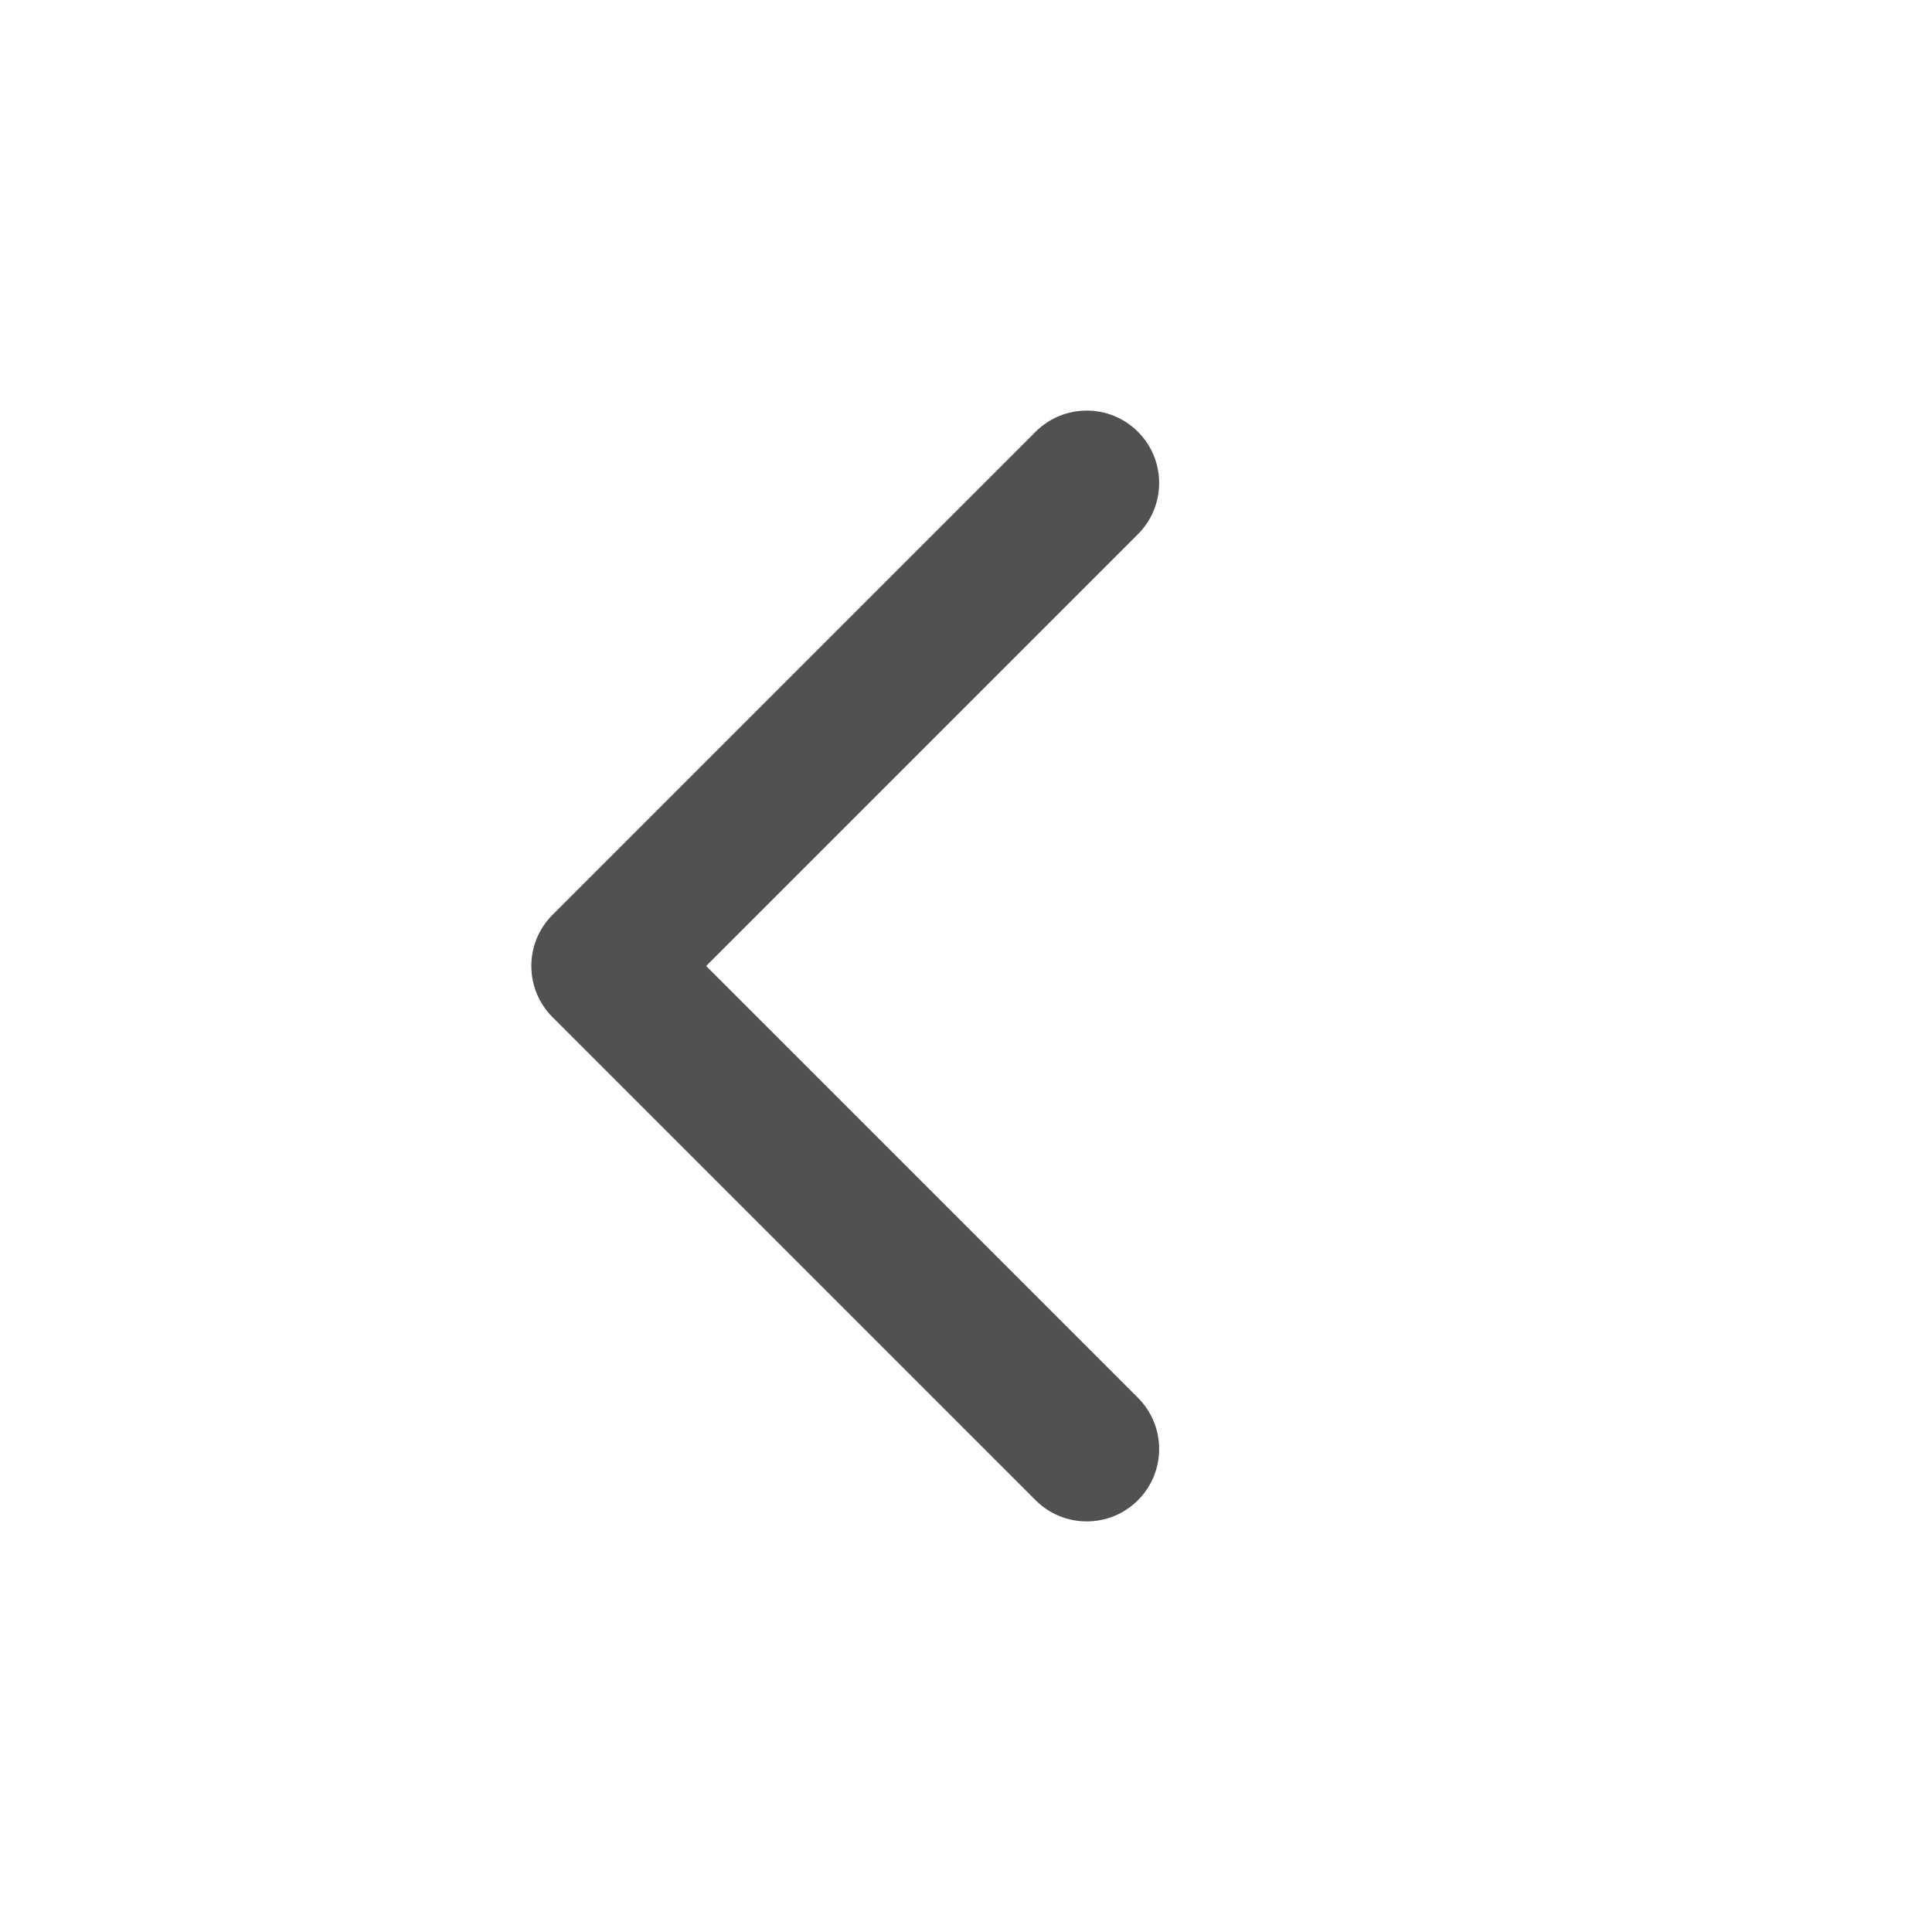
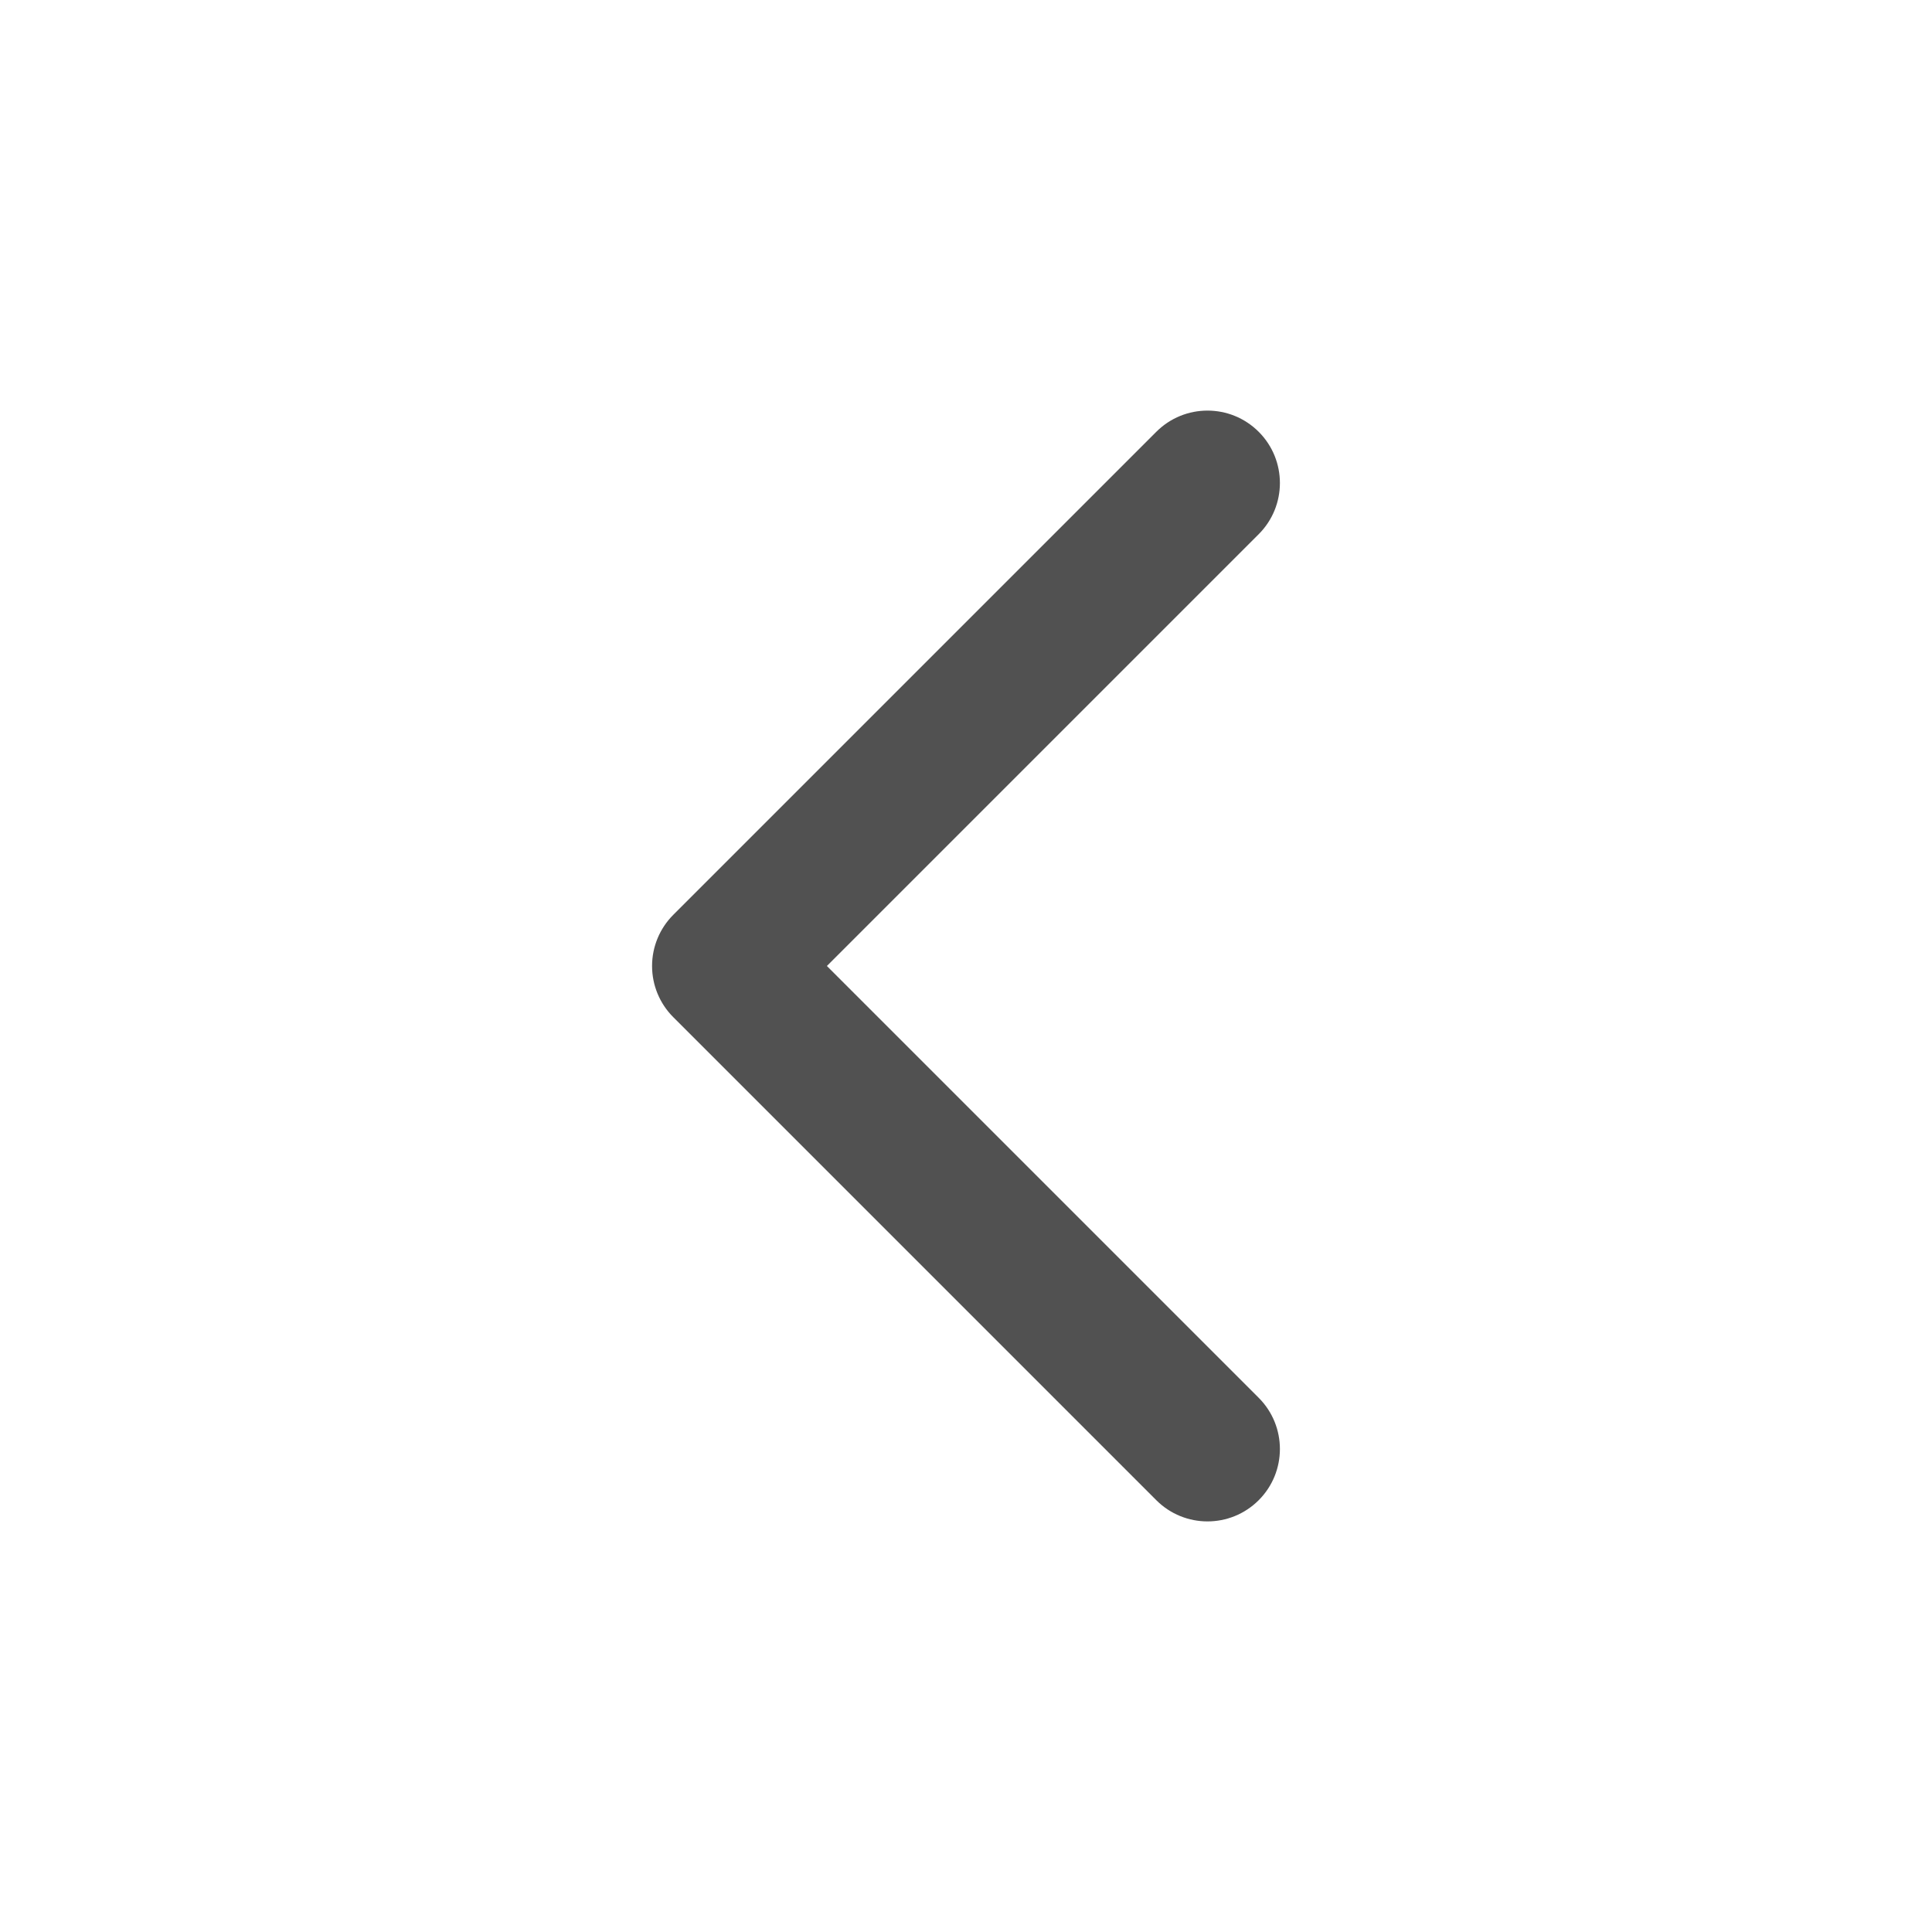
<svg xmlns="http://www.w3.org/2000/svg" class="icon" width="200px" height="200.00px" viewBox="0 0 1024 1024" version="1.1">
-   <path fill="#515151" d="M603.136 740.864a38.336 38.336 0 1 1-54.272 54.272l-256-256a38.336 38.336 0 0 1 0-54.272l256-256a38.336 38.336 0 1 1 54.272 54.272L374.272 512l228.864 228.864z" />
+   <g transform="translate(64 0)">
+     <path fill="#515151" d="M603.136 740.864a38.336 38.336 0 1 1-54.272 54.272l-256-256a38.336 38.336 0 0 1 0-54.272l256-256a38.336 38.336 0 1 1 54.272 54.272L374.272 512l228.864 228.864z" />
+   </g>
</svg>
